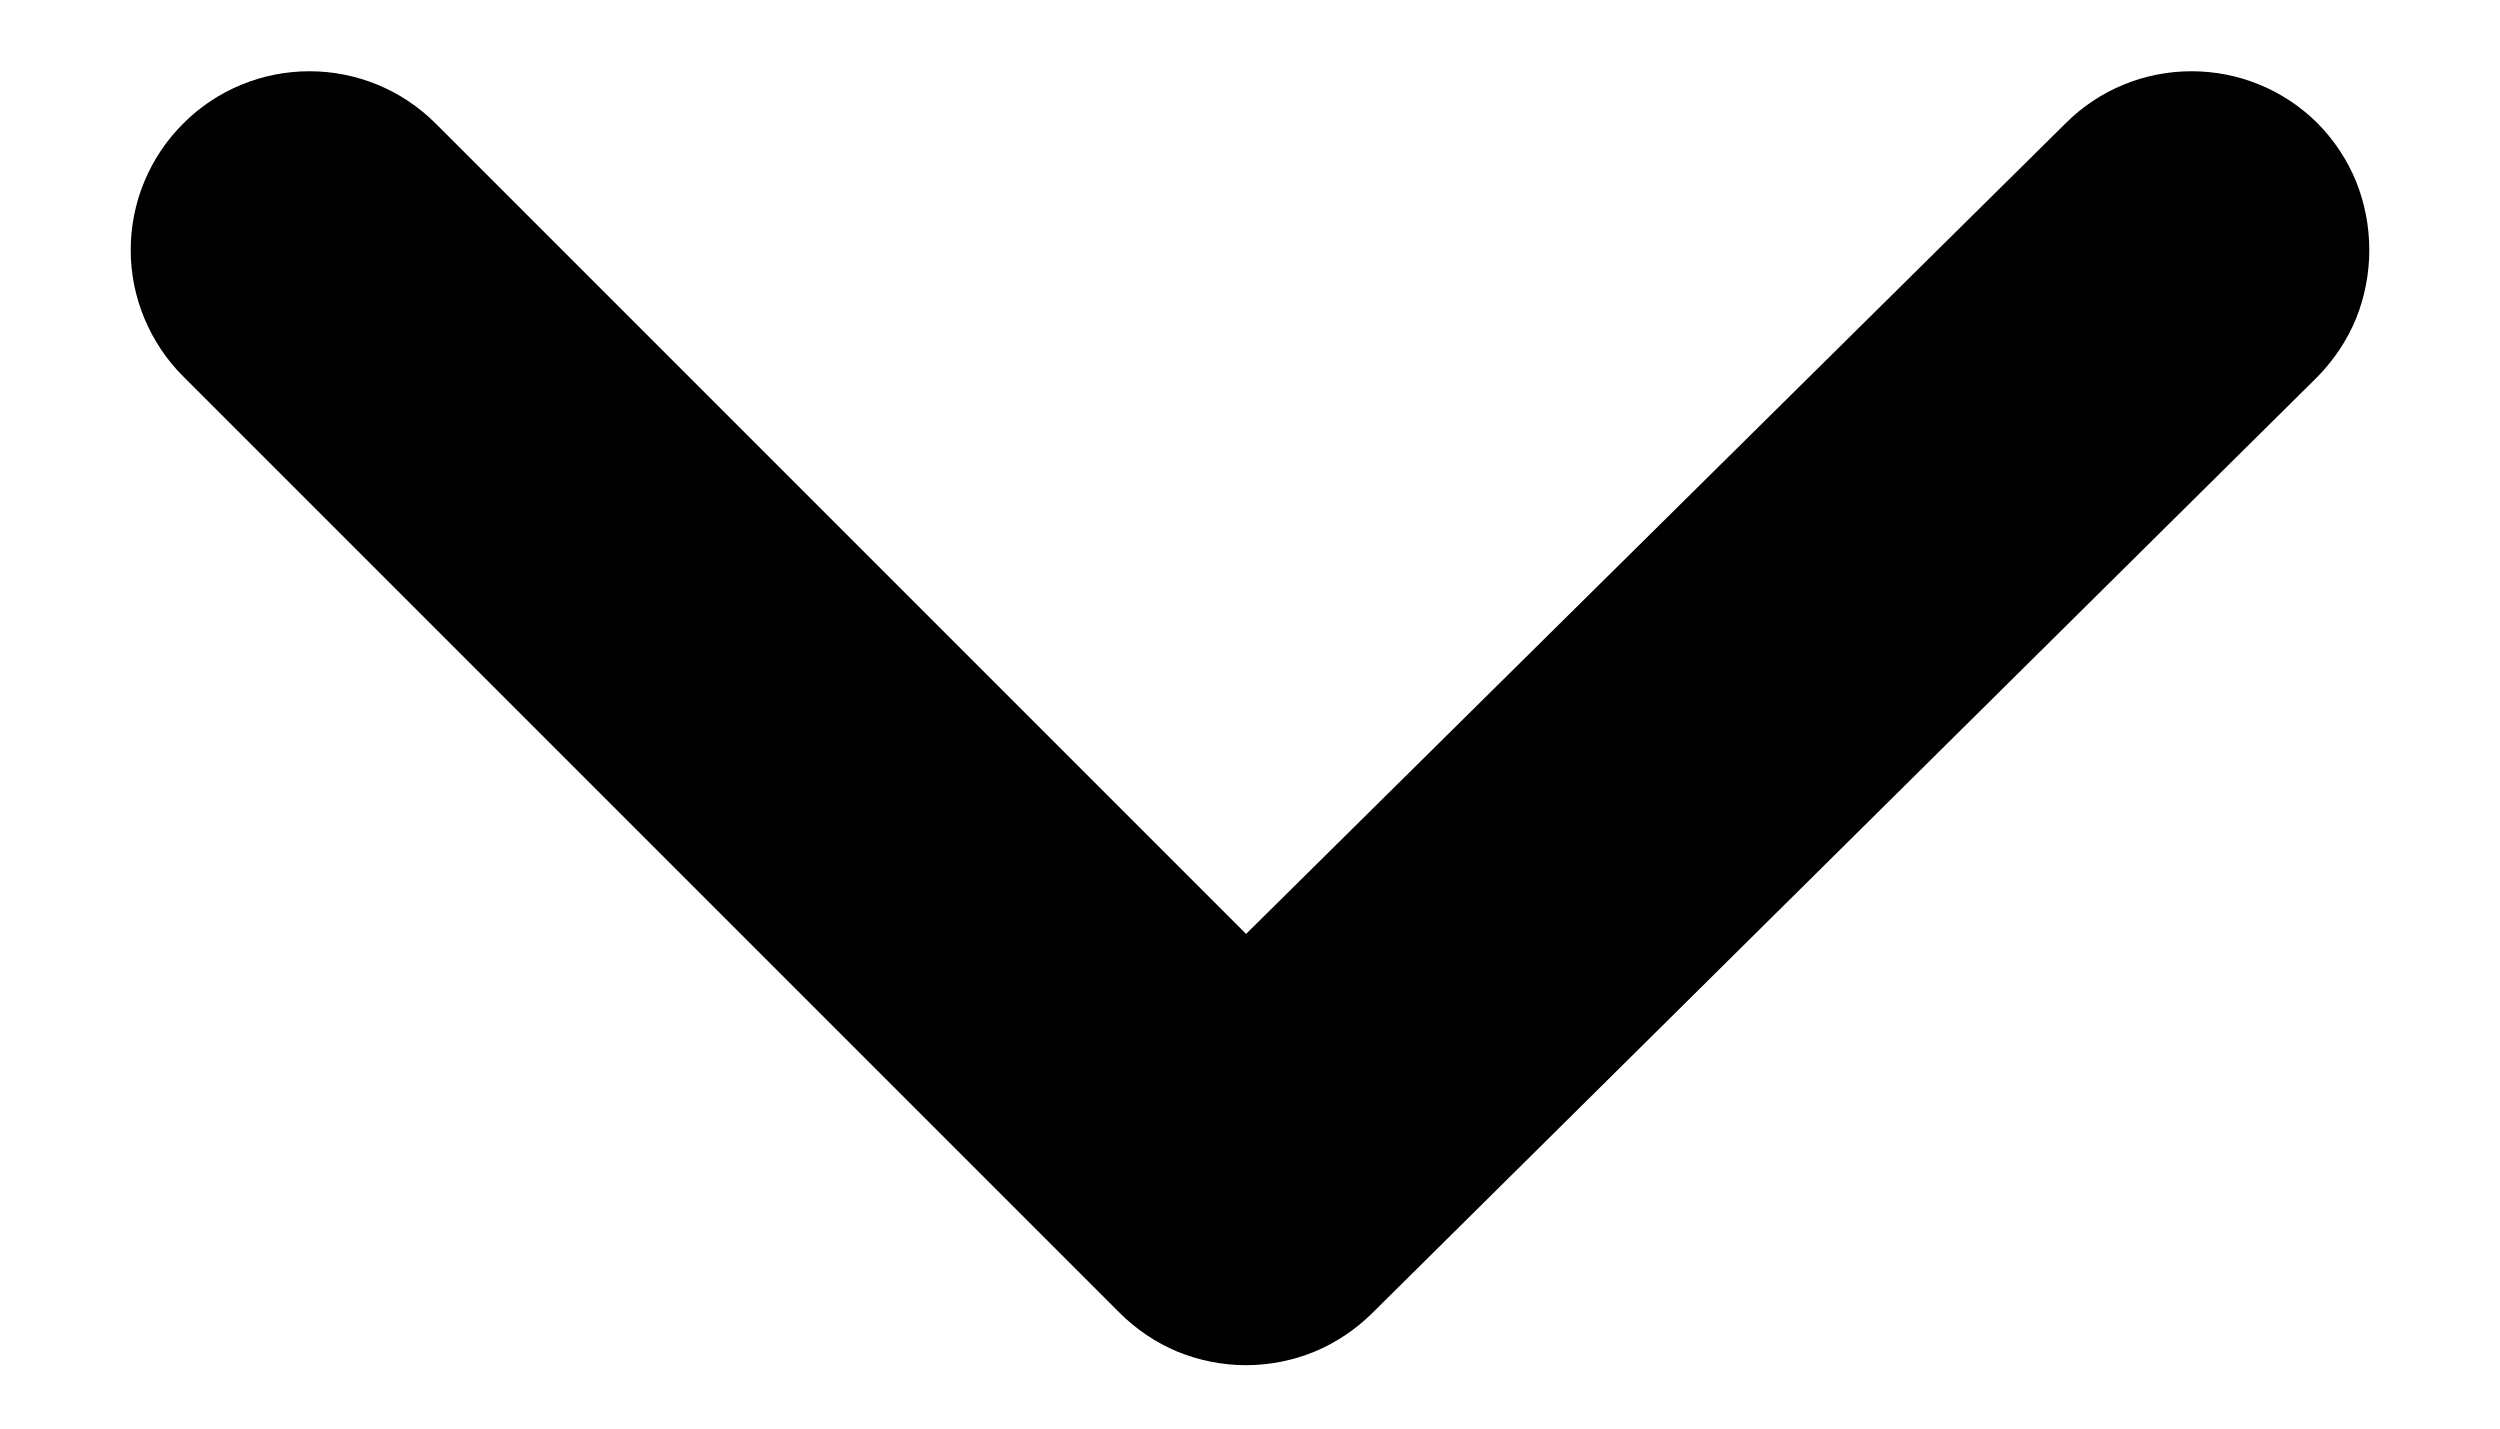
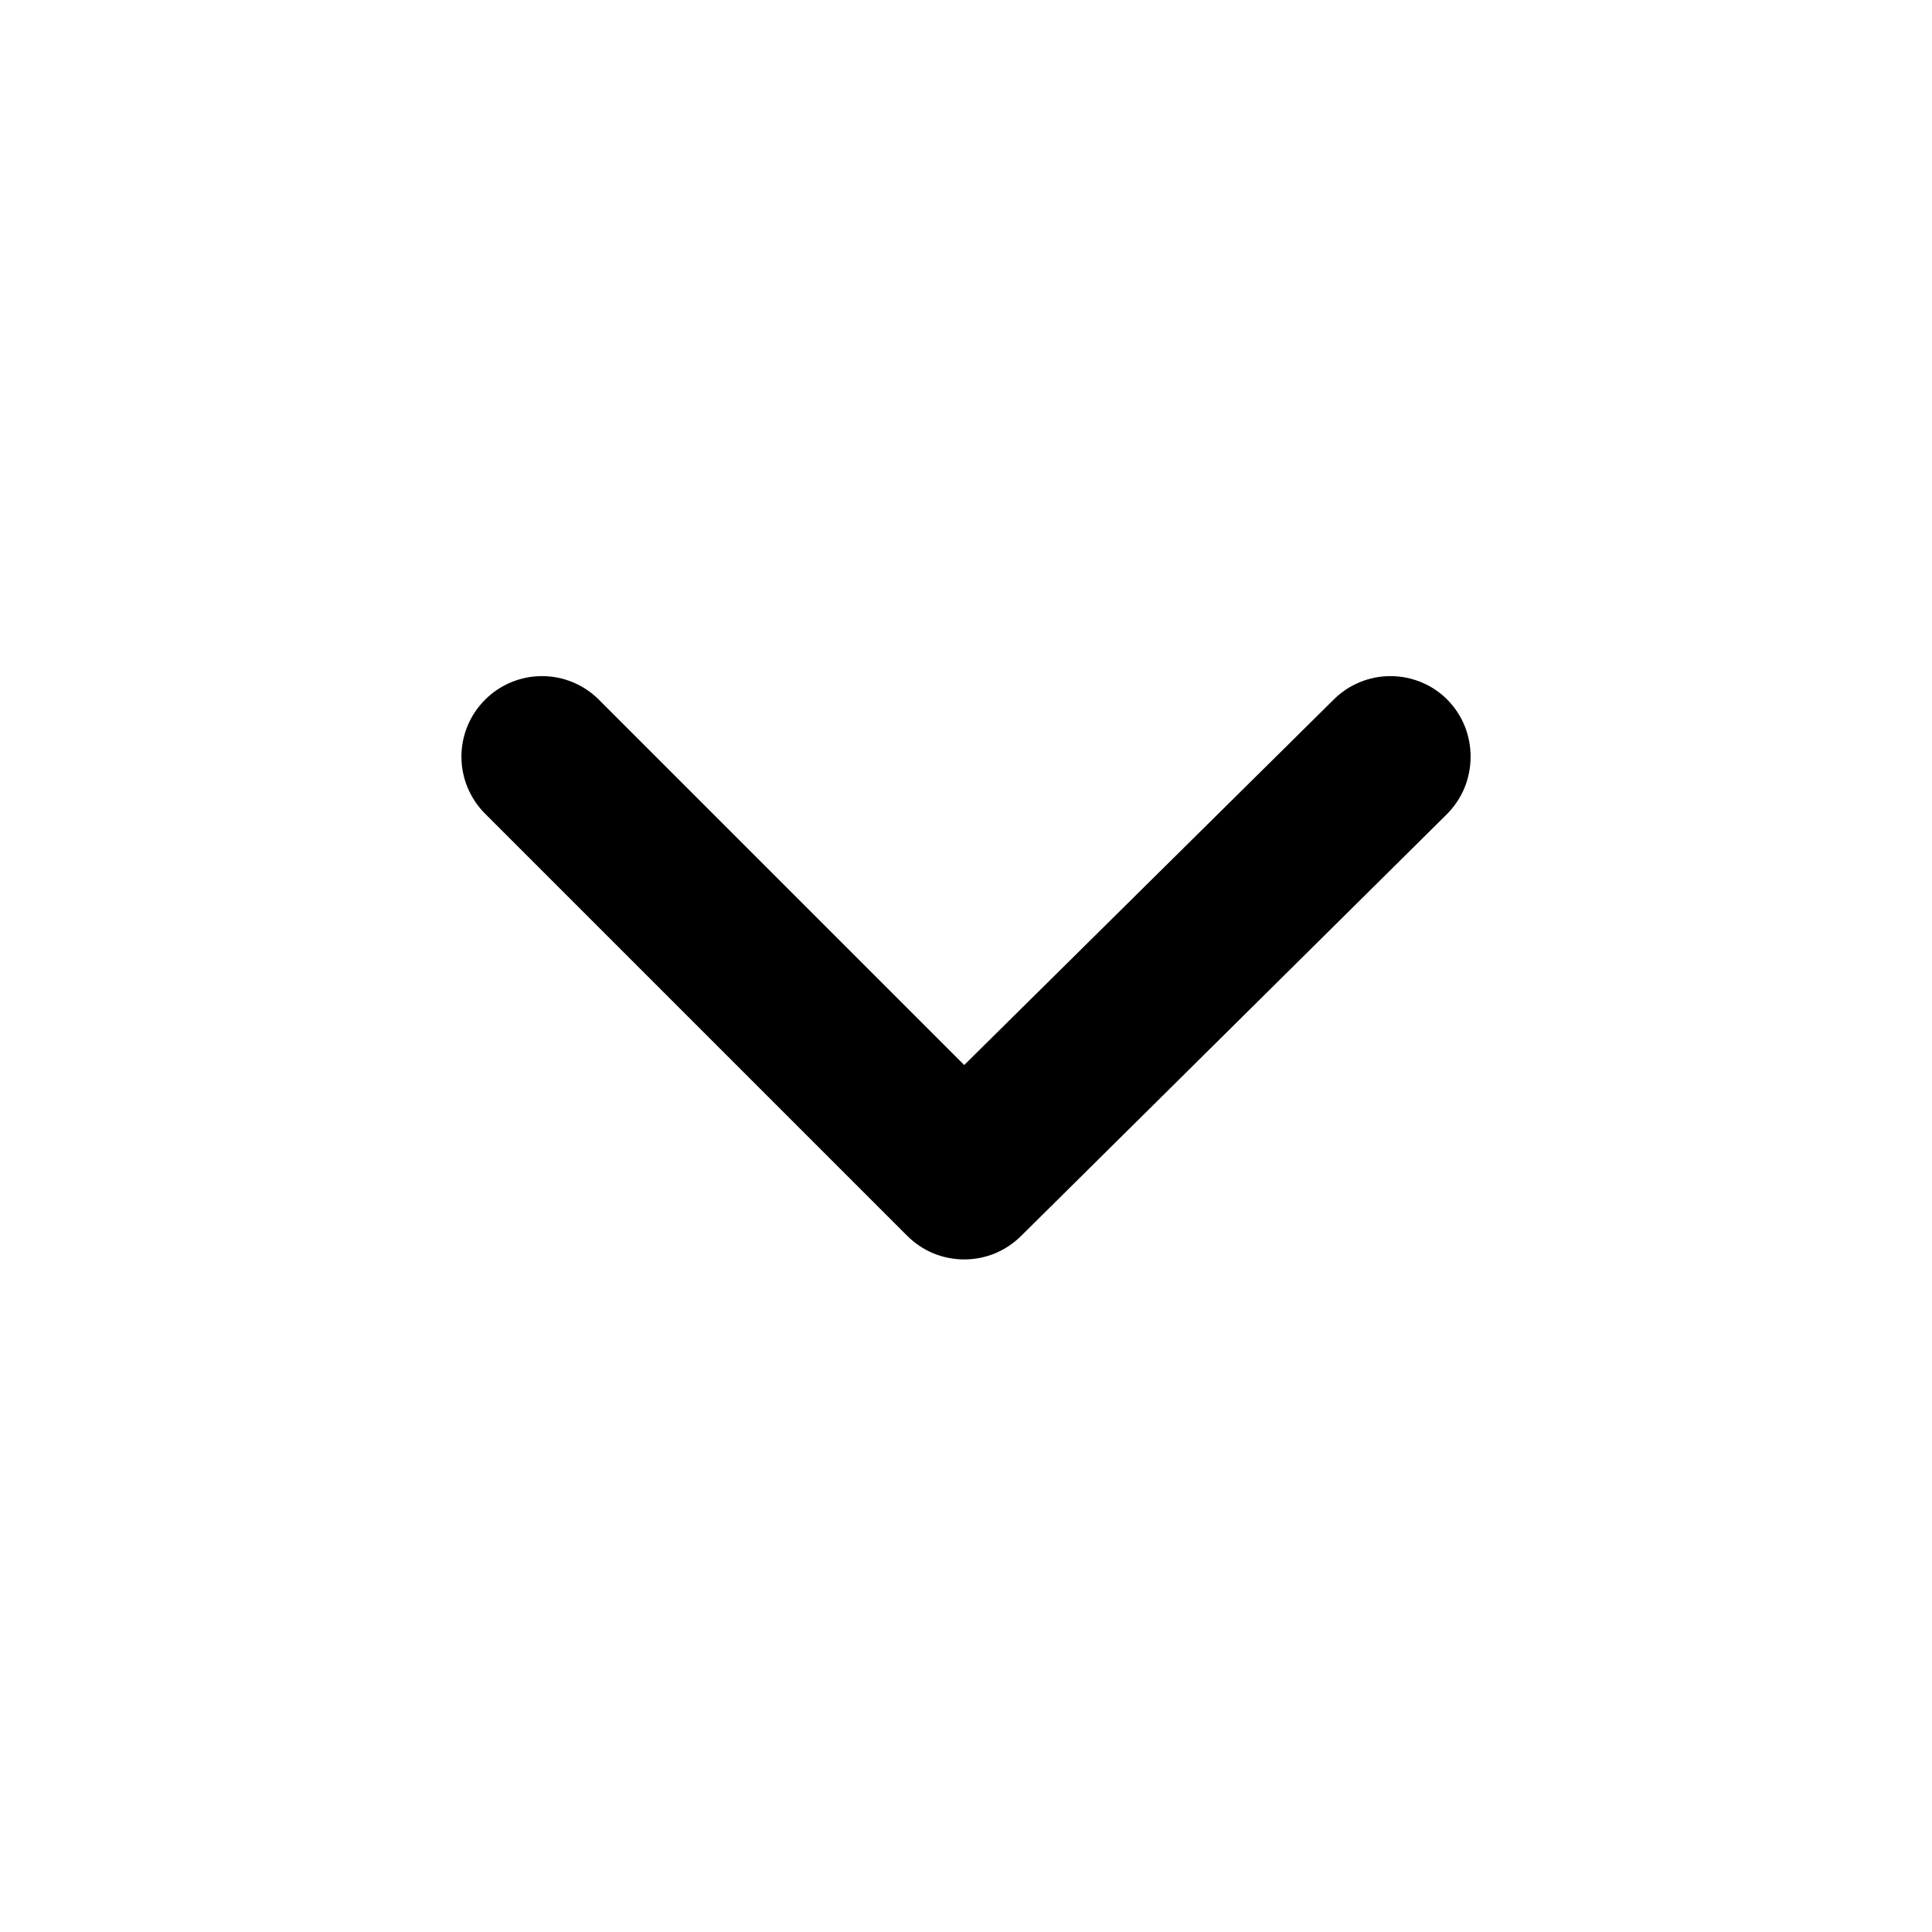
- <svg xmlns="http://www.w3.org/2000/svg" fill="none" width="100%" height="100%" viewBox="0 0 14 8">
-   <path d="M6.978 5.23L2.438 0.69C2.25 0.503 1.997 0.399 1.733 0.399C1.469 0.399 1.215 0.503 1.028 0.69C0.934 0.783 0.86 0.893 0.809 1.015C0.758 1.137 0.732 1.268 0.732 1.4C0.732 1.532 0.758 1.662 0.809 1.784C0.86 1.906 0.934 2.017 1.028 2.11L6.268 7.35C6.361 7.443 6.471 7.518 6.593 7.569C6.715 7.619 6.846 7.645 6.978 7.645C7.11 7.645 7.24 7.619 7.362 7.569C7.484 7.518 7.595 7.443 7.688 7.35L12.978 2.11C13.07 2.016 13.144 1.905 13.194 1.784C13.243 1.662 13.268 1.531 13.268 1.4C13.268 1.268 13.243 1.138 13.194 1.016C13.144 0.894 13.07 0.783 12.978 0.69C12.79 0.503 12.537 0.399 12.273 0.399C12.008 0.399 11.755 0.503 11.568 0.69L6.978 5.23Z" fill="currentColor" />
+ <svg xmlns="http://www.w3.org/2000/svg" viewBox="0 0 24 24" fill="none">
+   <path d="M11.978 13.23L7.438 8.69C7.25 8.503 6.997 8.399 6.733 8.399C6.469 8.399 6.215 8.503 6.028 8.69C5.934 8.783 5.86 8.893 5.809 9.015C5.758 9.137 5.732 9.268 5.732 9.4C5.732 9.532 5.758 9.662 5.809 9.784C5.86 9.906 5.934 10.017 6.028 10.11L11.268 15.35C11.361 15.443 11.471 15.518 11.593 15.569C11.715 15.619 11.846 15.645 11.978 15.645C12.11 15.645 12.241 15.619 12.362 15.569C12.484 15.518 12.595 15.443 12.688 15.35L17.978 10.11C18.07 10.016 18.144 9.905 18.194 9.784C18.243 9.662 18.269 9.531 18.268 9.4C18.269 9.268 18.243 9.138 18.194 9.016C18.144 8.894 18.07 8.783 17.978 8.69C17.791 8.503 17.537 8.399 17.273 8.399C17.009 8.399 16.755 8.503 16.568 8.69L11.978 13.23Z" fill="currentColor" />
</svg>
